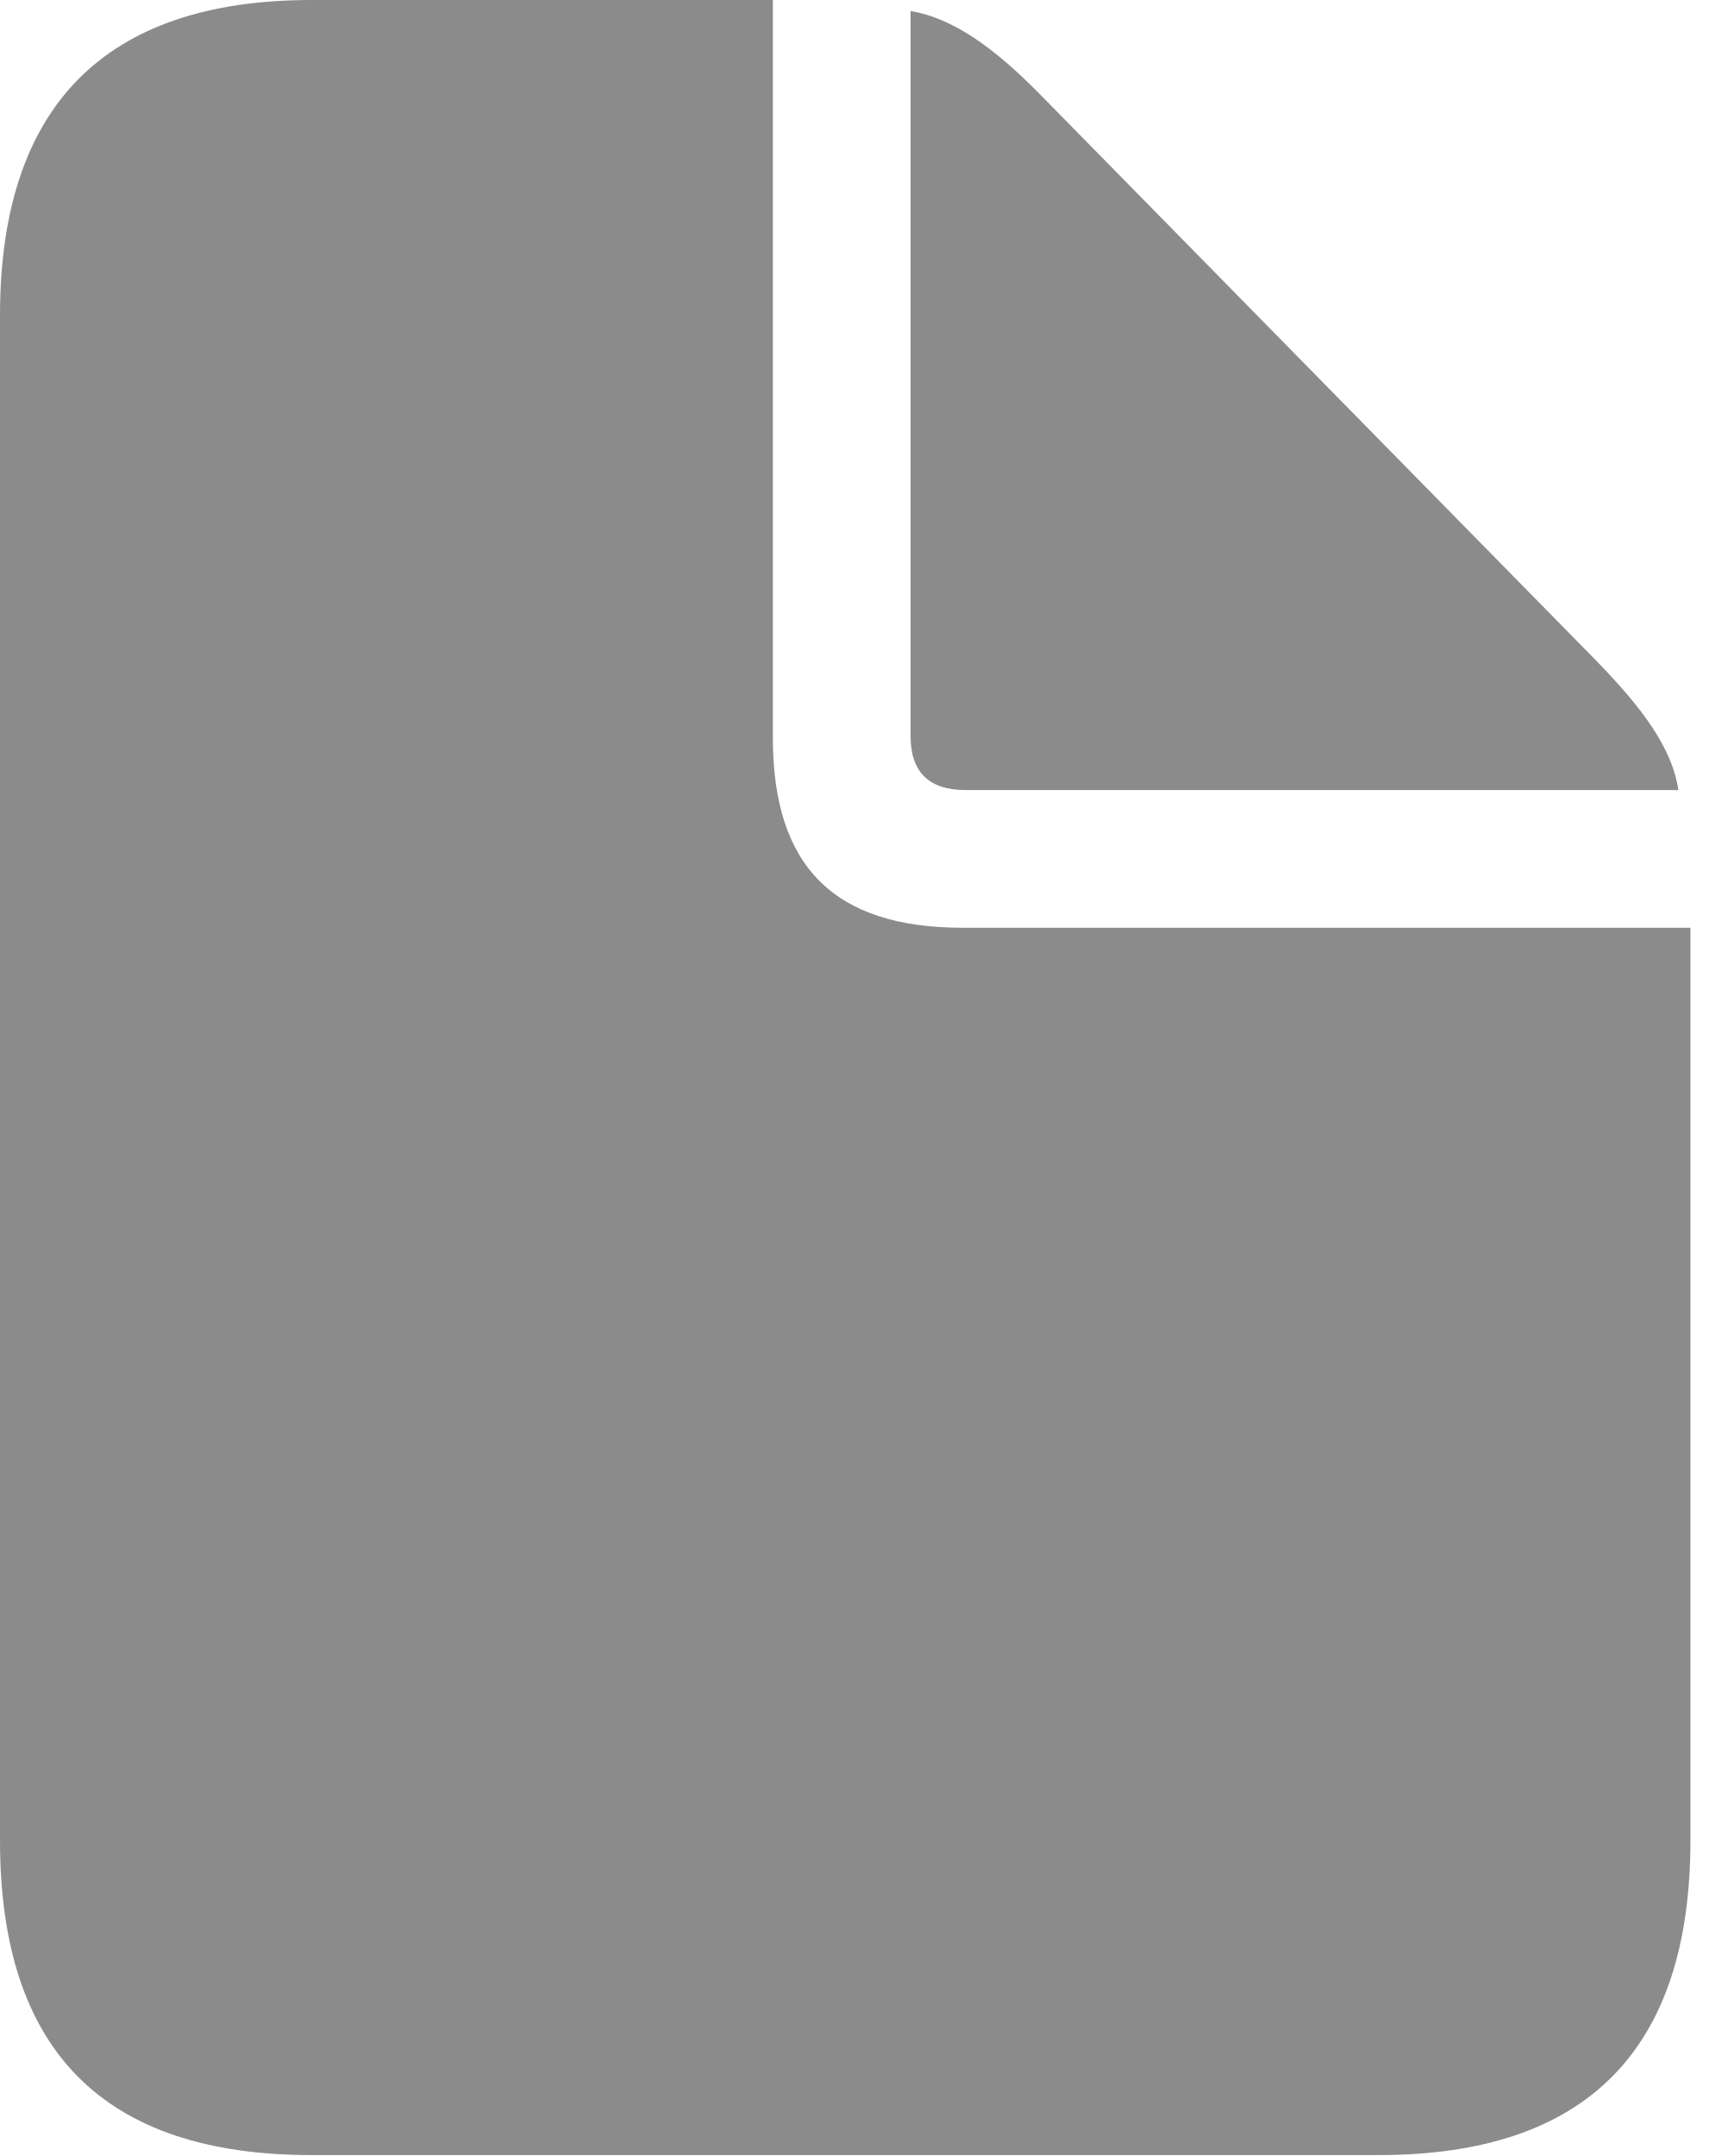
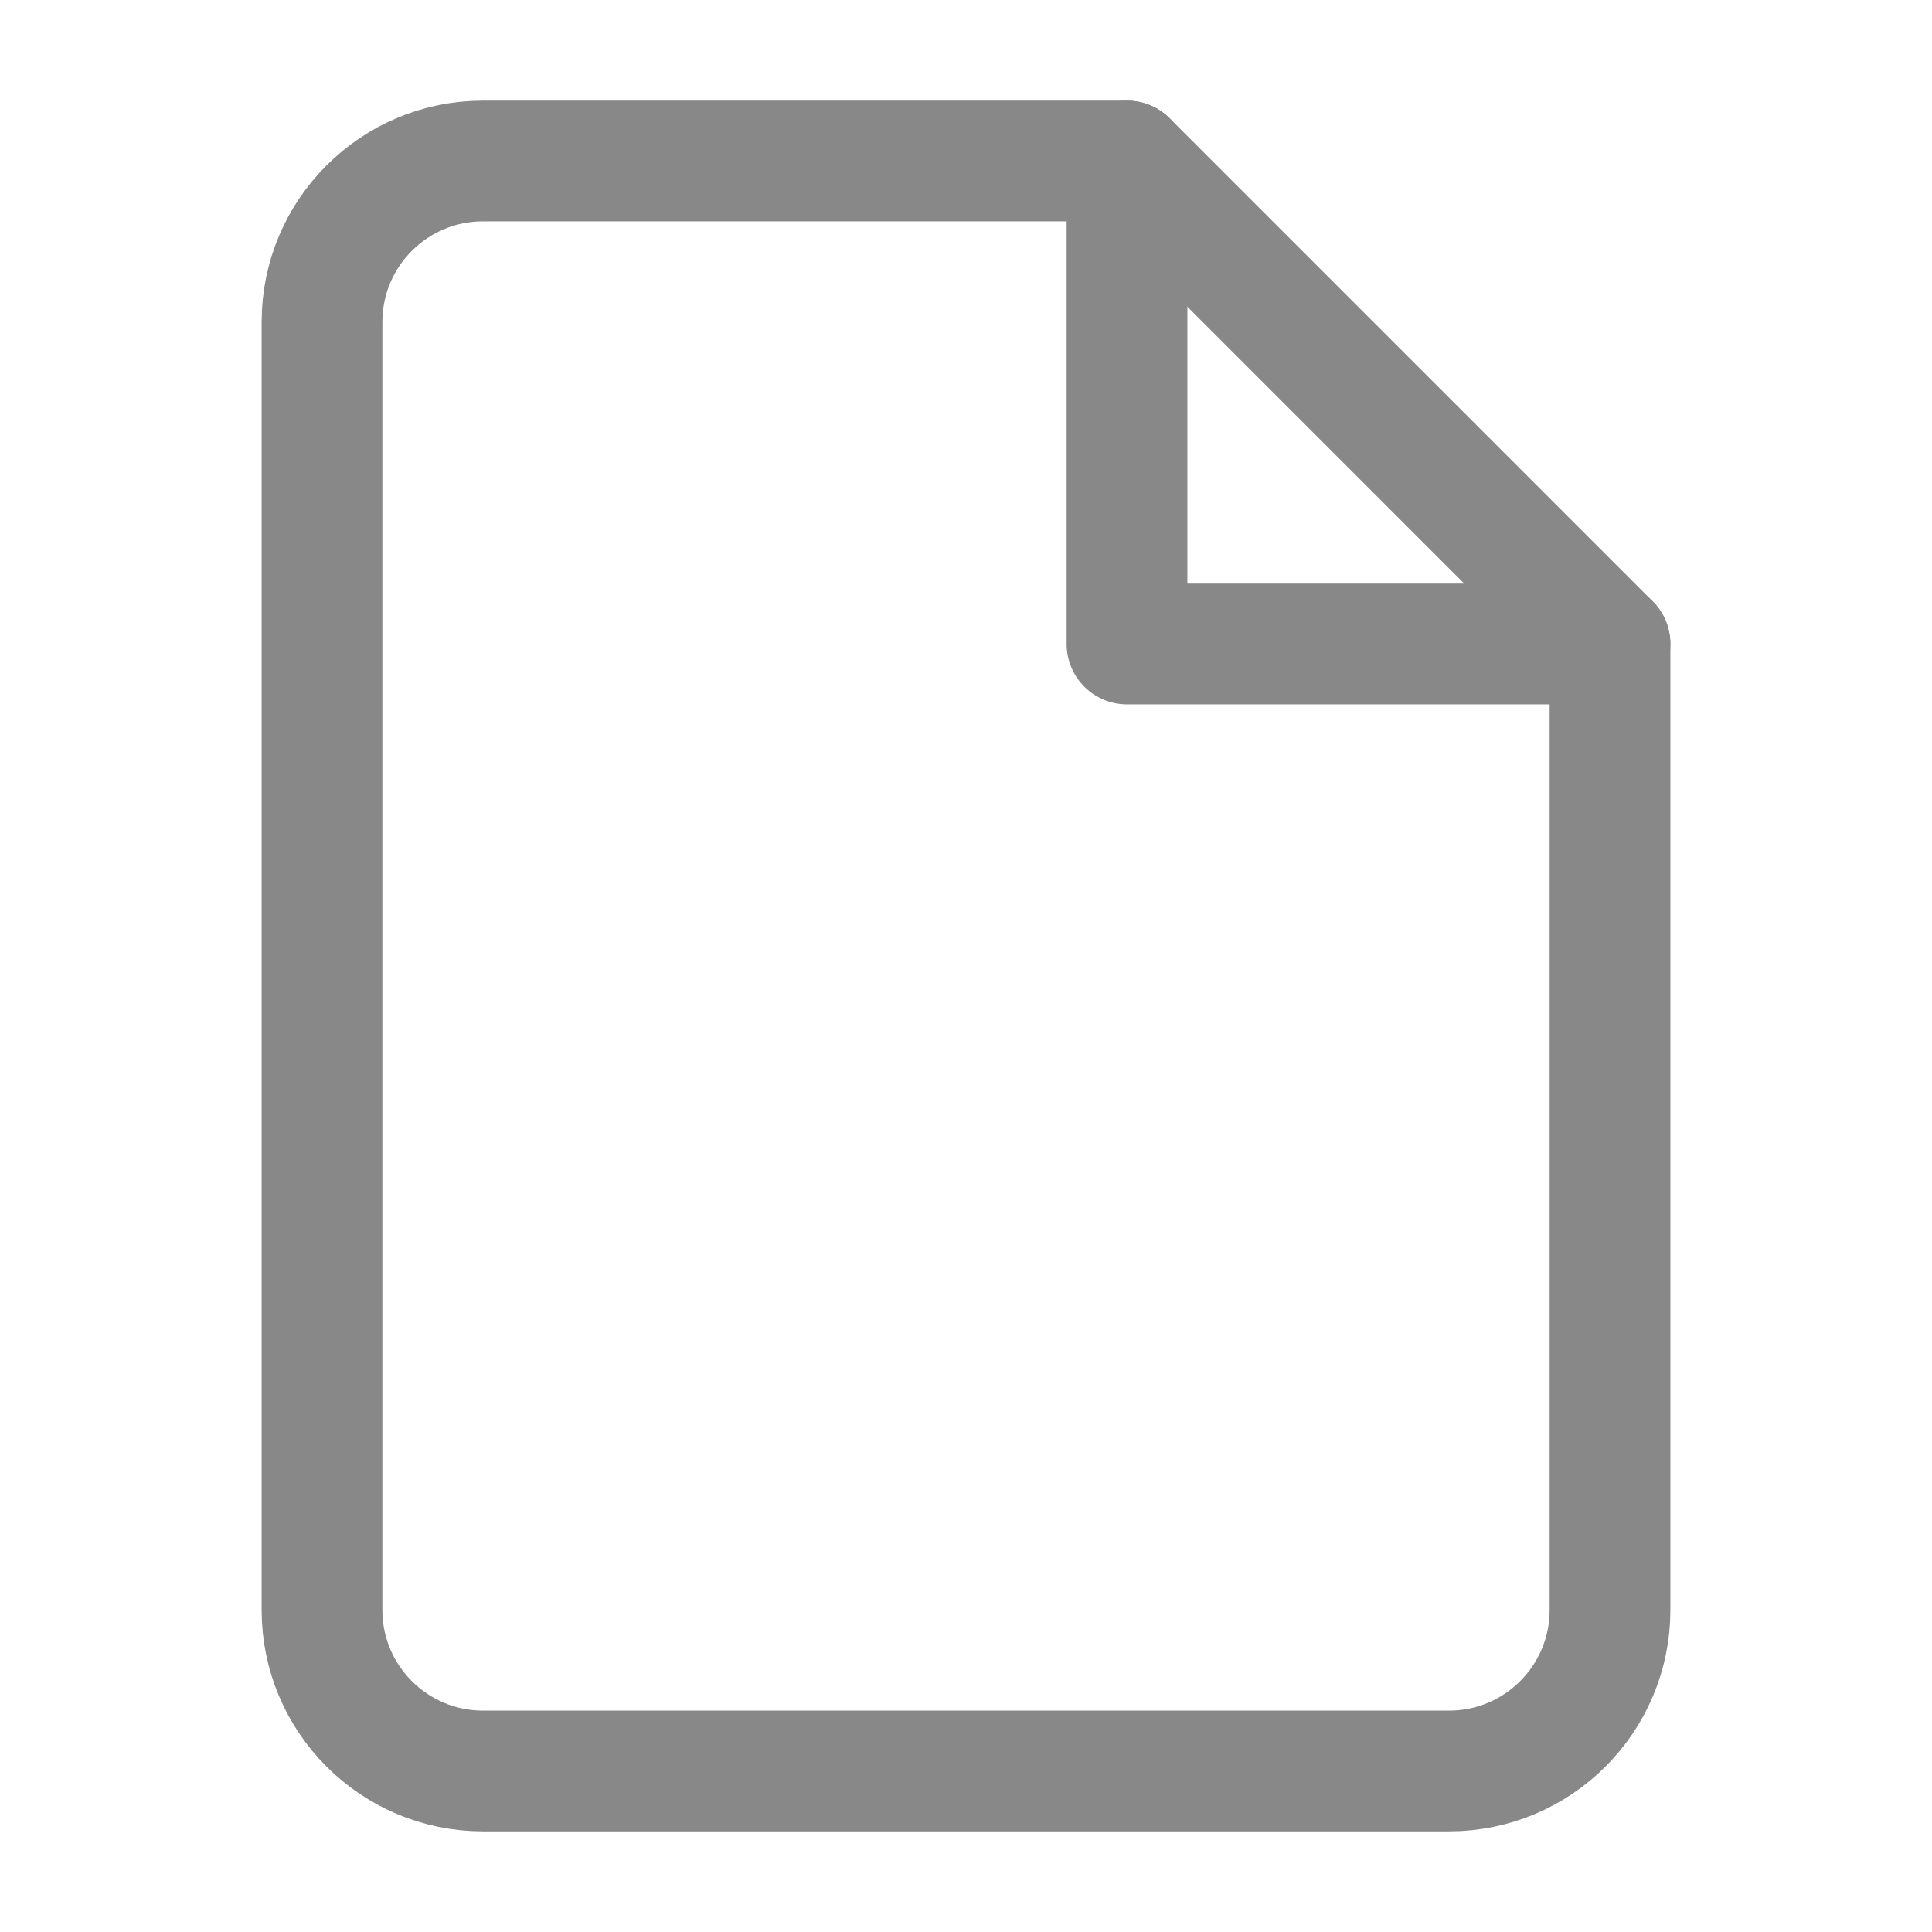
- <svg xmlns="http://www.w3.org/2000/svg" version="1.1" width="16.787" height="20.947">
-   <g>
-     <rect height="20.947" opacity="0" width="16.787" x="0" y="0" />
-     <path d="M3.027 20.938L13.398 20.938C15.42 20.938 16.426 19.912 16.426 17.881L16.426 9.014L9.355 9.014C8.105 9.014 7.51 8.418 7.51 7.168L7.51 0L3.027 0C1.016 0 0 1.035 0 3.066L0 17.881C0 19.922 1.006 20.938 3.027 20.938ZM9.385 7.676L16.309 7.676C16.25 7.275 15.967 6.885 15.498 6.406L10.117 0.928C9.658 0.459 9.258 0.176 8.848 0.107L8.848 7.148C8.848 7.5 9.023 7.676 9.385 7.676Z" fill="#777" fill-opacity="0.85" />
-   </g>
+ <svg xmlns="http://www.w3.org/2000/svg" viewBox="0 0 24 24" fill="none" stroke="#888" stroke-width="1.5" stroke-linecap="round" stroke-linejoin="round">
+   <path d="M14 2H6a2 2 0 00-2 2v16a2 2 0 002 2h12a2 2 0 002-2V8z" />
+   <polyline points="14 2 14 8 20 8" />
</svg>
